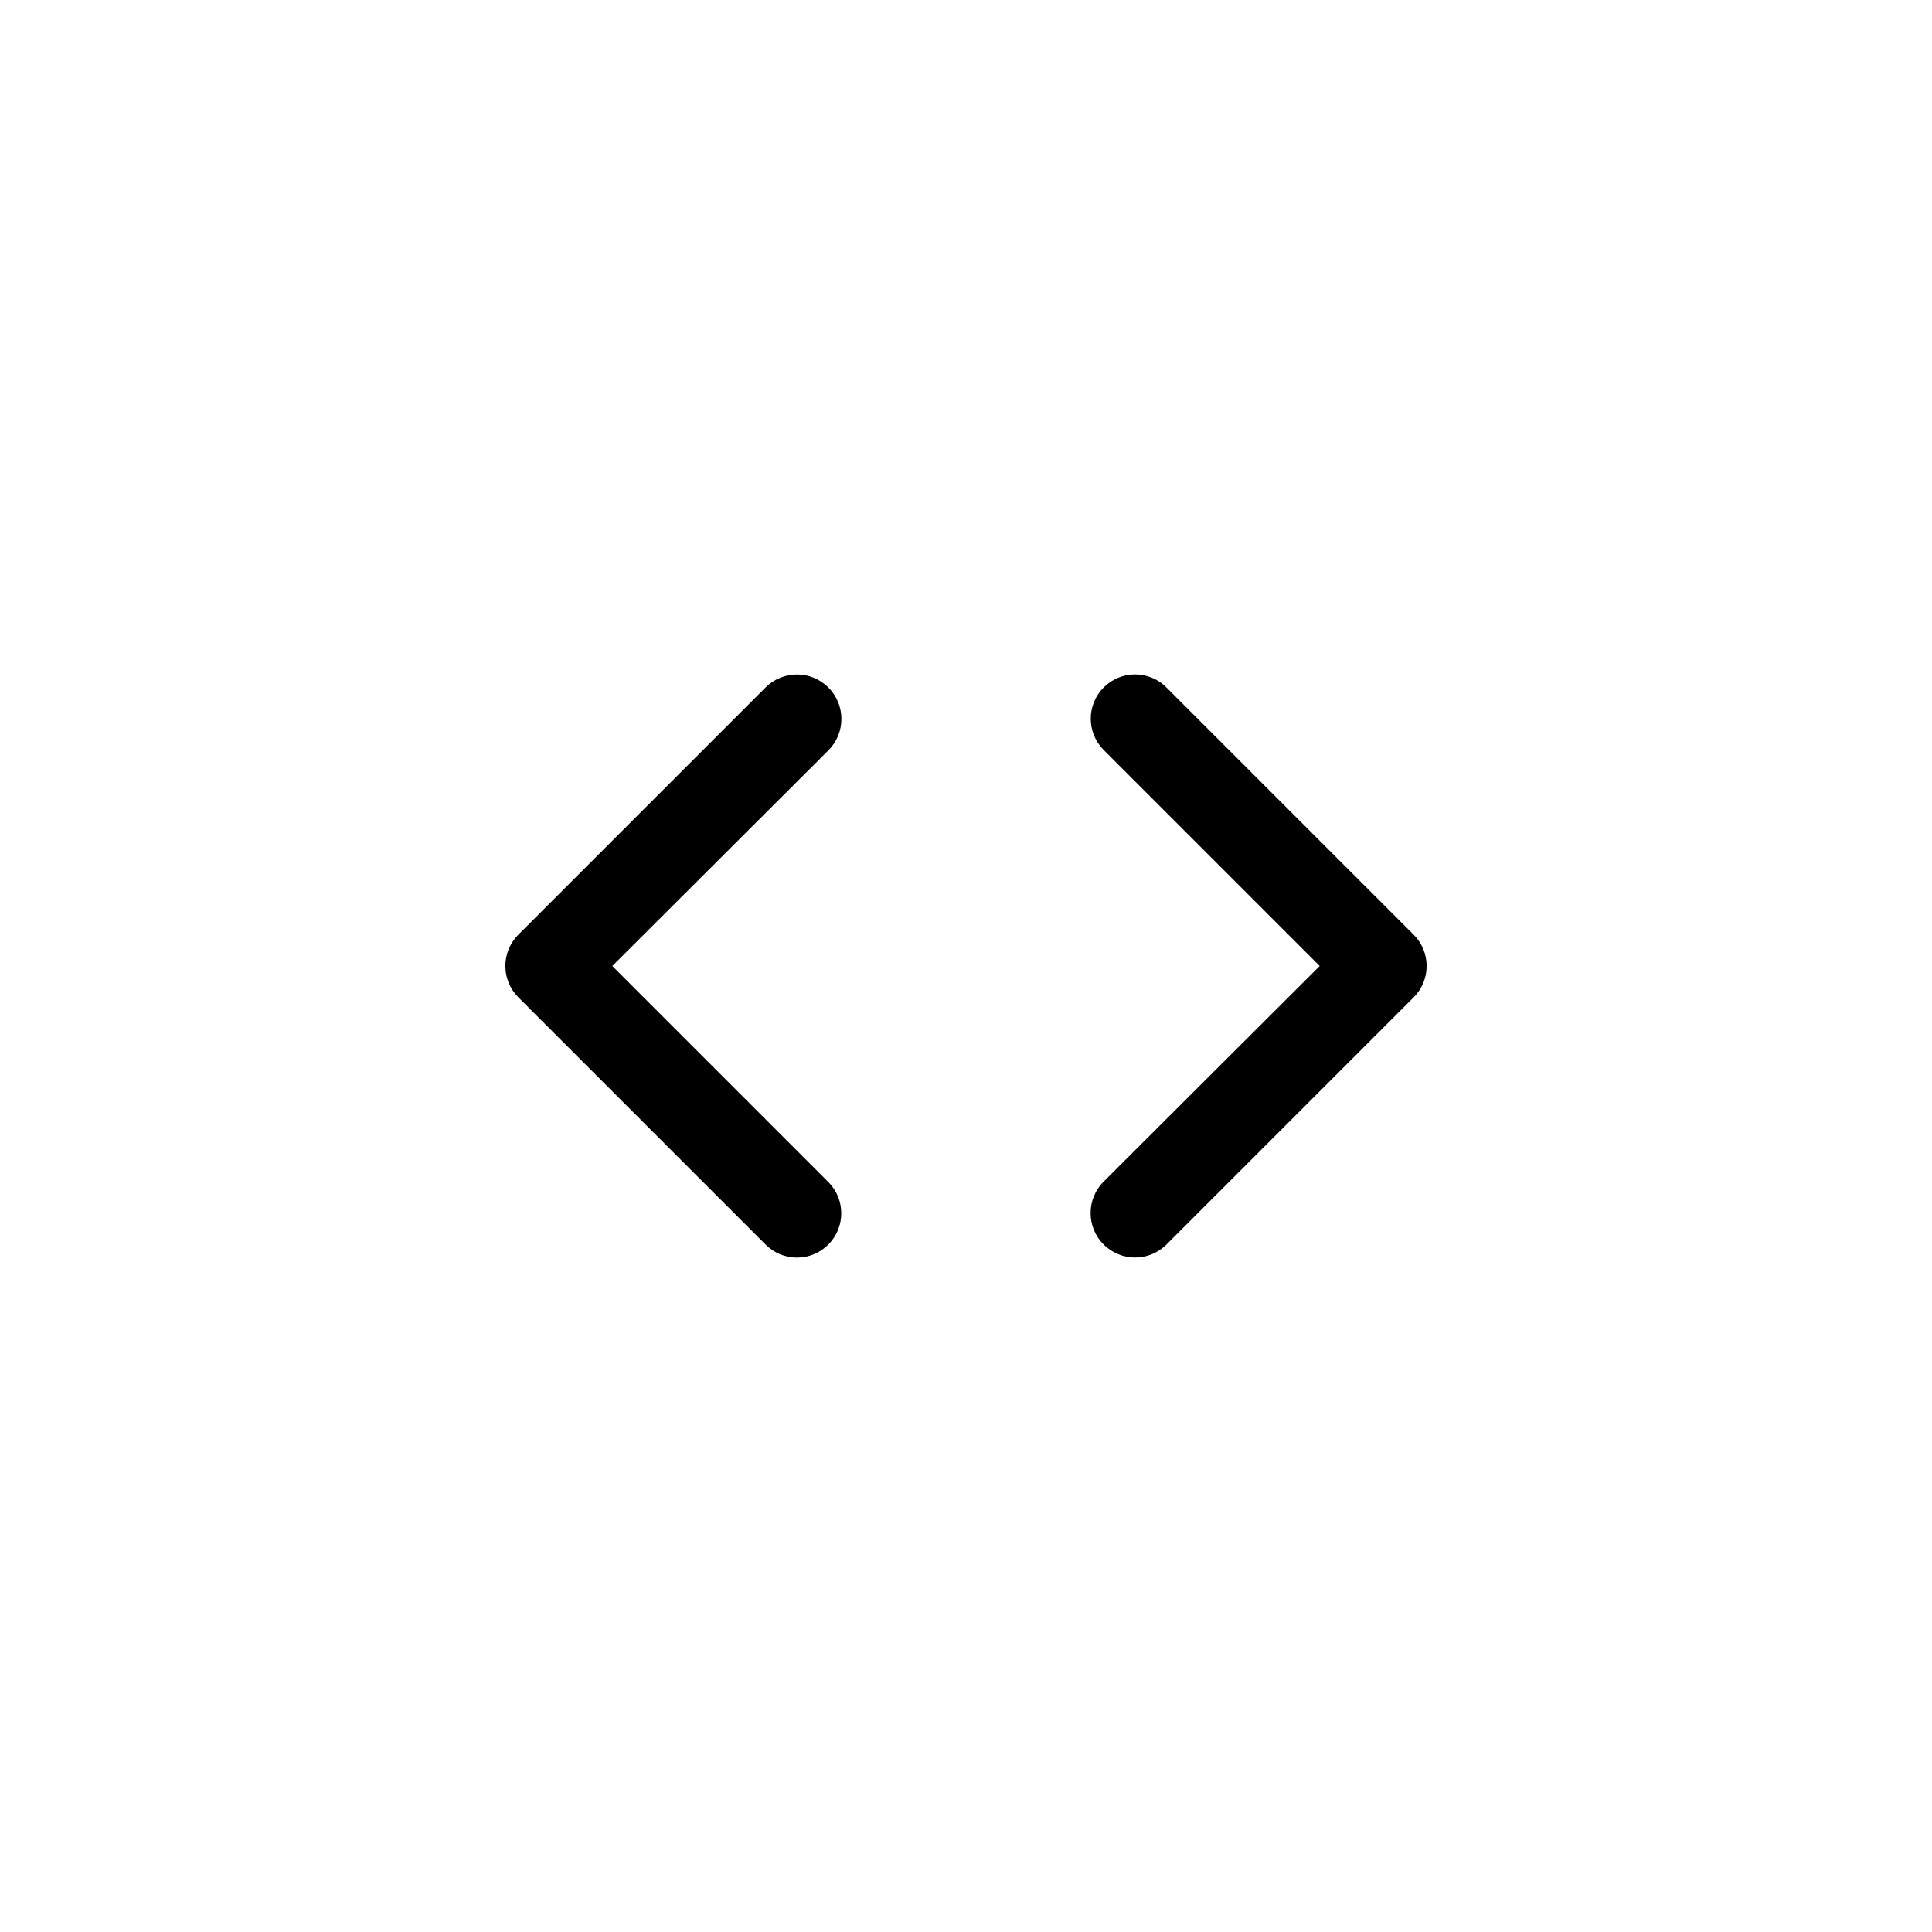
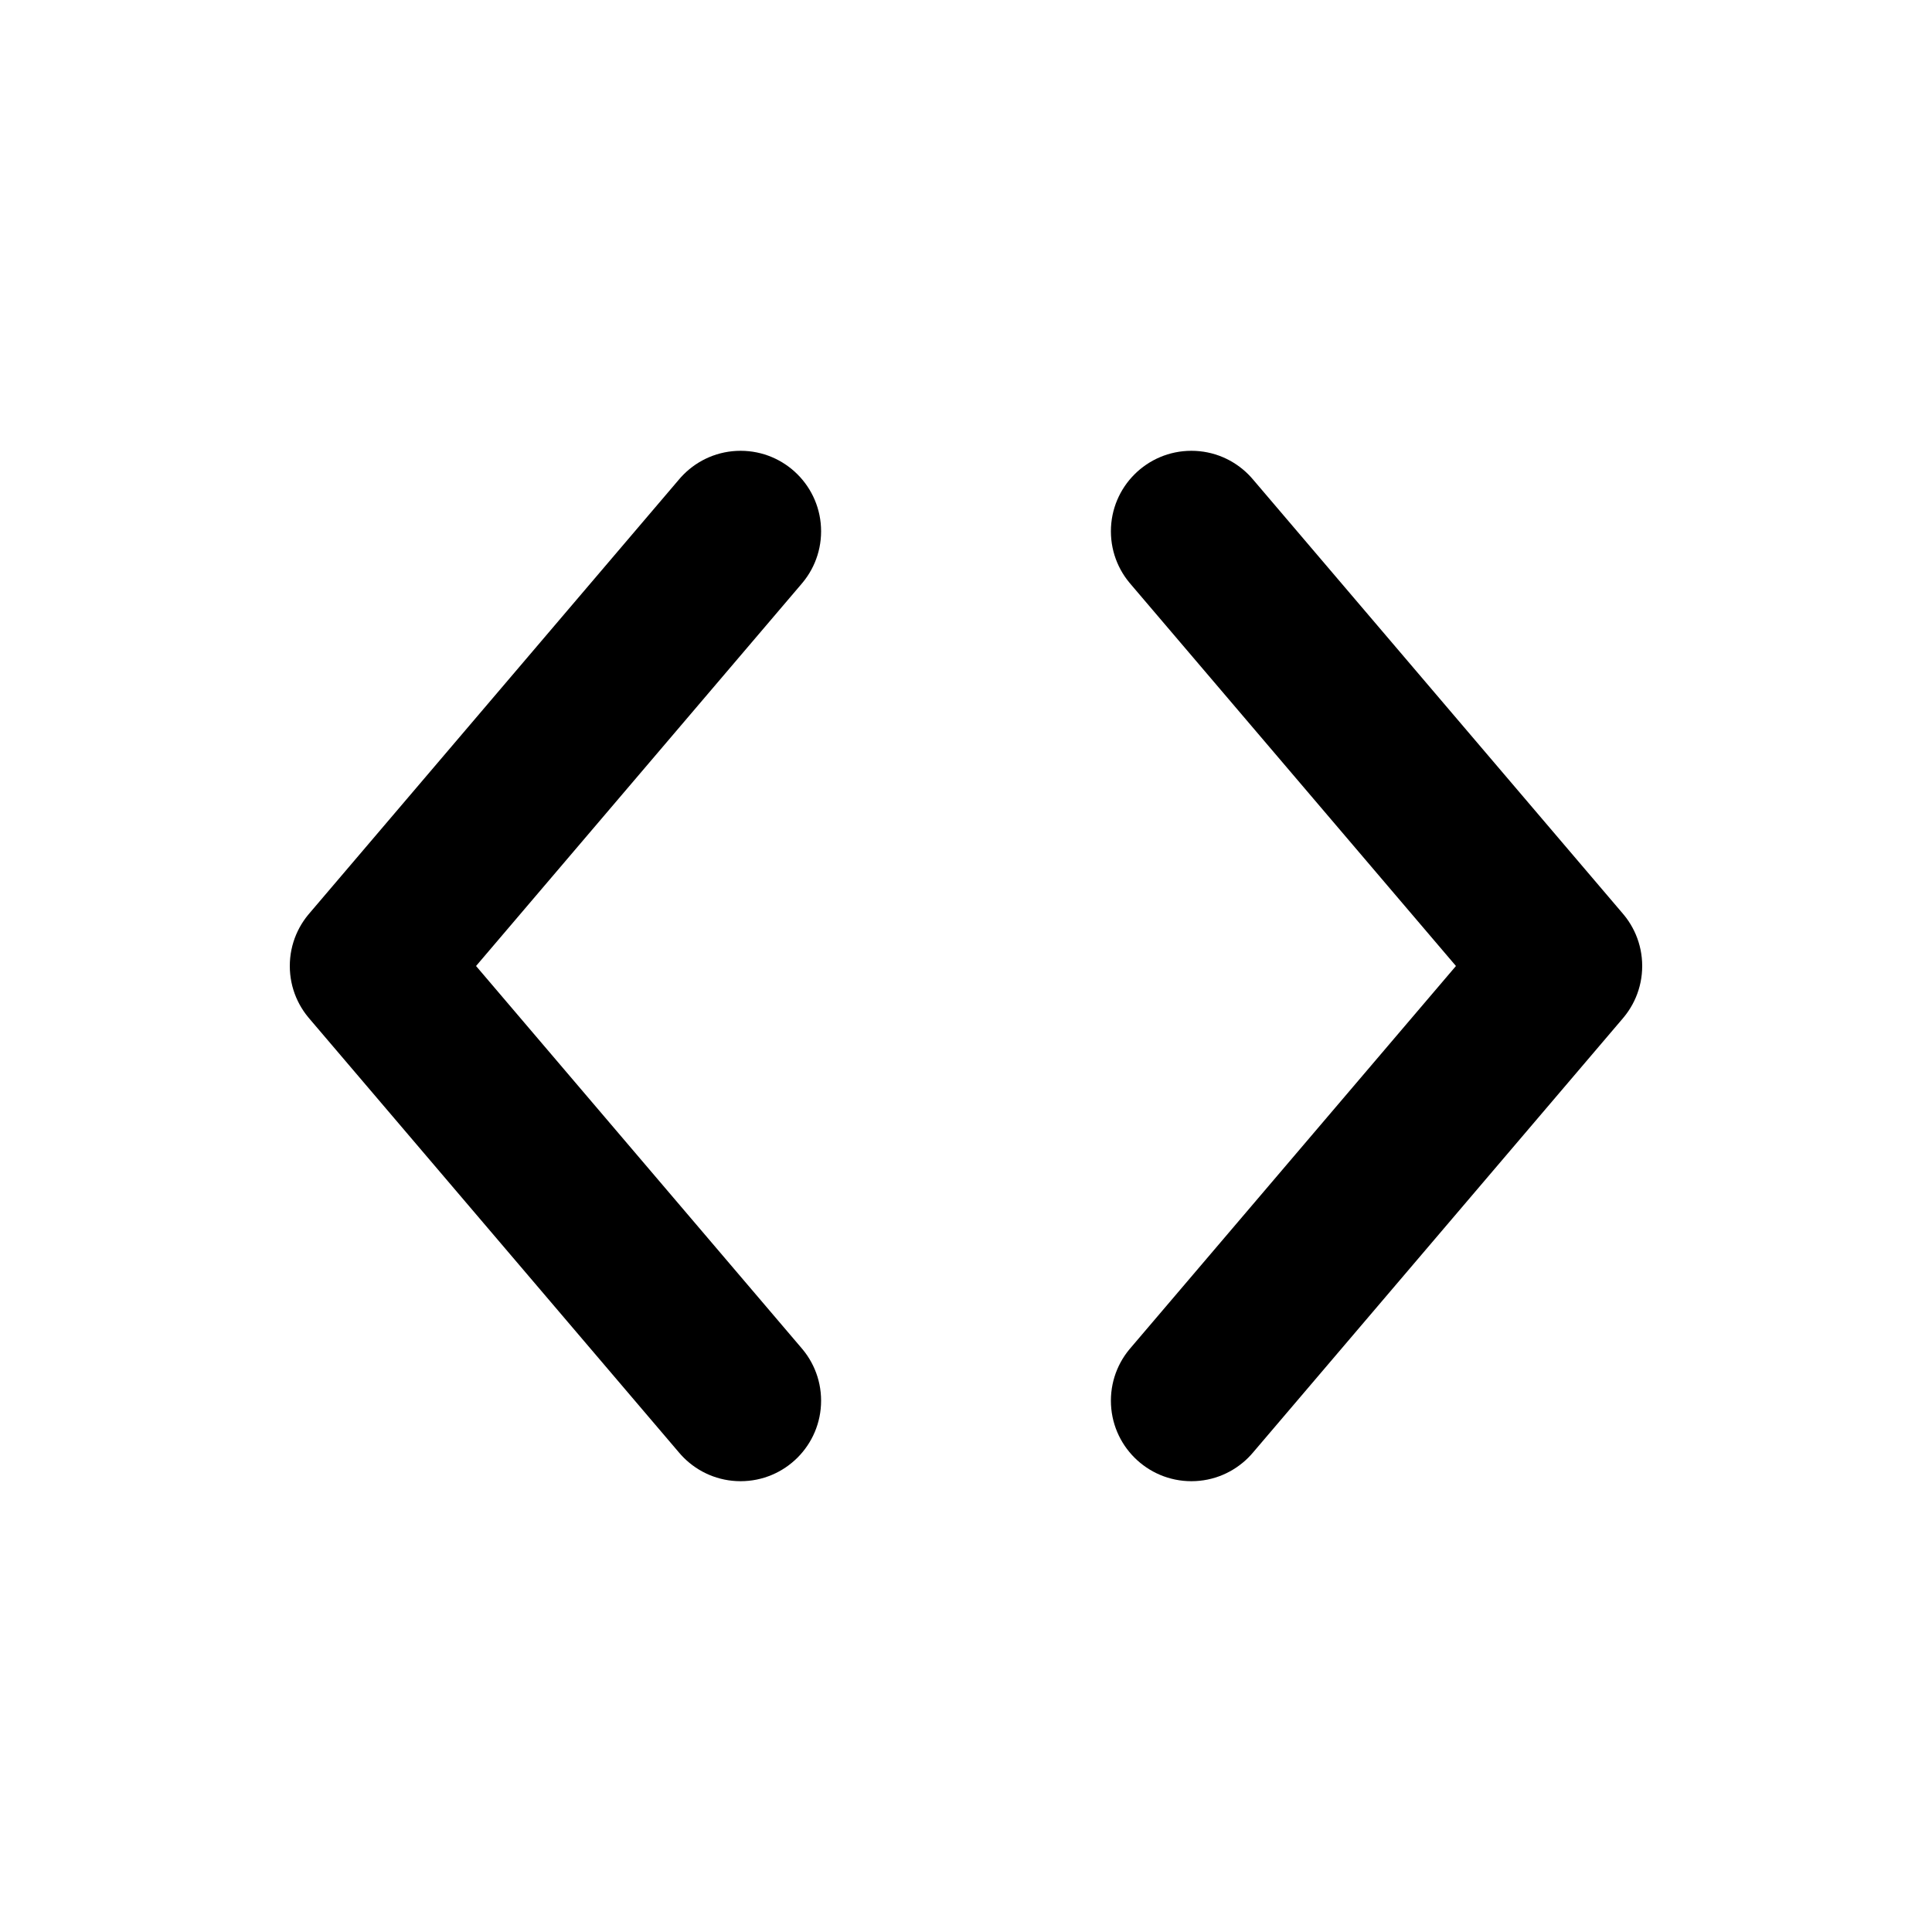
<svg xmlns="http://www.w3.org/2000/svg" width="24" height="24" viewBox="0 0 24 24">
-   <path d="M9.29 5.71a1 1 0 0 1 1.42 0l5.58 5.58a1 1 0 0 1 0 1.42l-5.58 5.58a1 1 0 0 1-1.42-1.42L14.17 12 9.29 7.12a1 1 0 0 1 0-1.41Z" transform="translate(15.4 18.6) rotate(180) scale(0.55)" />
-   <path d="M9.29 5.71a1 1 0 0 1 1.42 0l5.58 5.58a1 1 0 0 1 0 1.42l-5.58 5.58a1 1 0 0 1-1.42-1.42L14.17 12 9.29 7.12a1 1 0 0 1 0-1.41Z" transform="translate(8.6 5.4) scale(0.55)" />
+   <path d="M8.44,5.95L3.84,11.35L5.36,12.65L9.96,7.25ZM3.84,12.65L8.44,18.05L9.96,16.75L5.36,11.35ZM8.2,6.6A1,1 0 1 0 10.2,6.6A1,1 0 1 0 8.2,6.6ZM3.6,12A1,1 0 1 0 5.6,12A1,1 0 1 0 3.6,12ZM8.2,17.4A1,1 0 1 0 10.2,17.4A1,1 0 1 0 8.2,17.4Z" />
+   <path d="M14.04,7.25L18.64,12.65L20.16,11.35L15.56,5.95ZM18.64,11.35L14.04,16.75L15.56,18.05L20.16,12.65ZM13.8,6.6A1,1 0 1 0 15.8,6.6A1,1 0 1 0 13.8,6.6ZM18.4,12A1,1 0 1 0 20.4,12A1,1 0 1 0 18.4,12ZM13.8,17.4A1,1 0 1 0 15.8,17.4A1,1 0 1 0 13.8,17.4Z" />
</svg>
